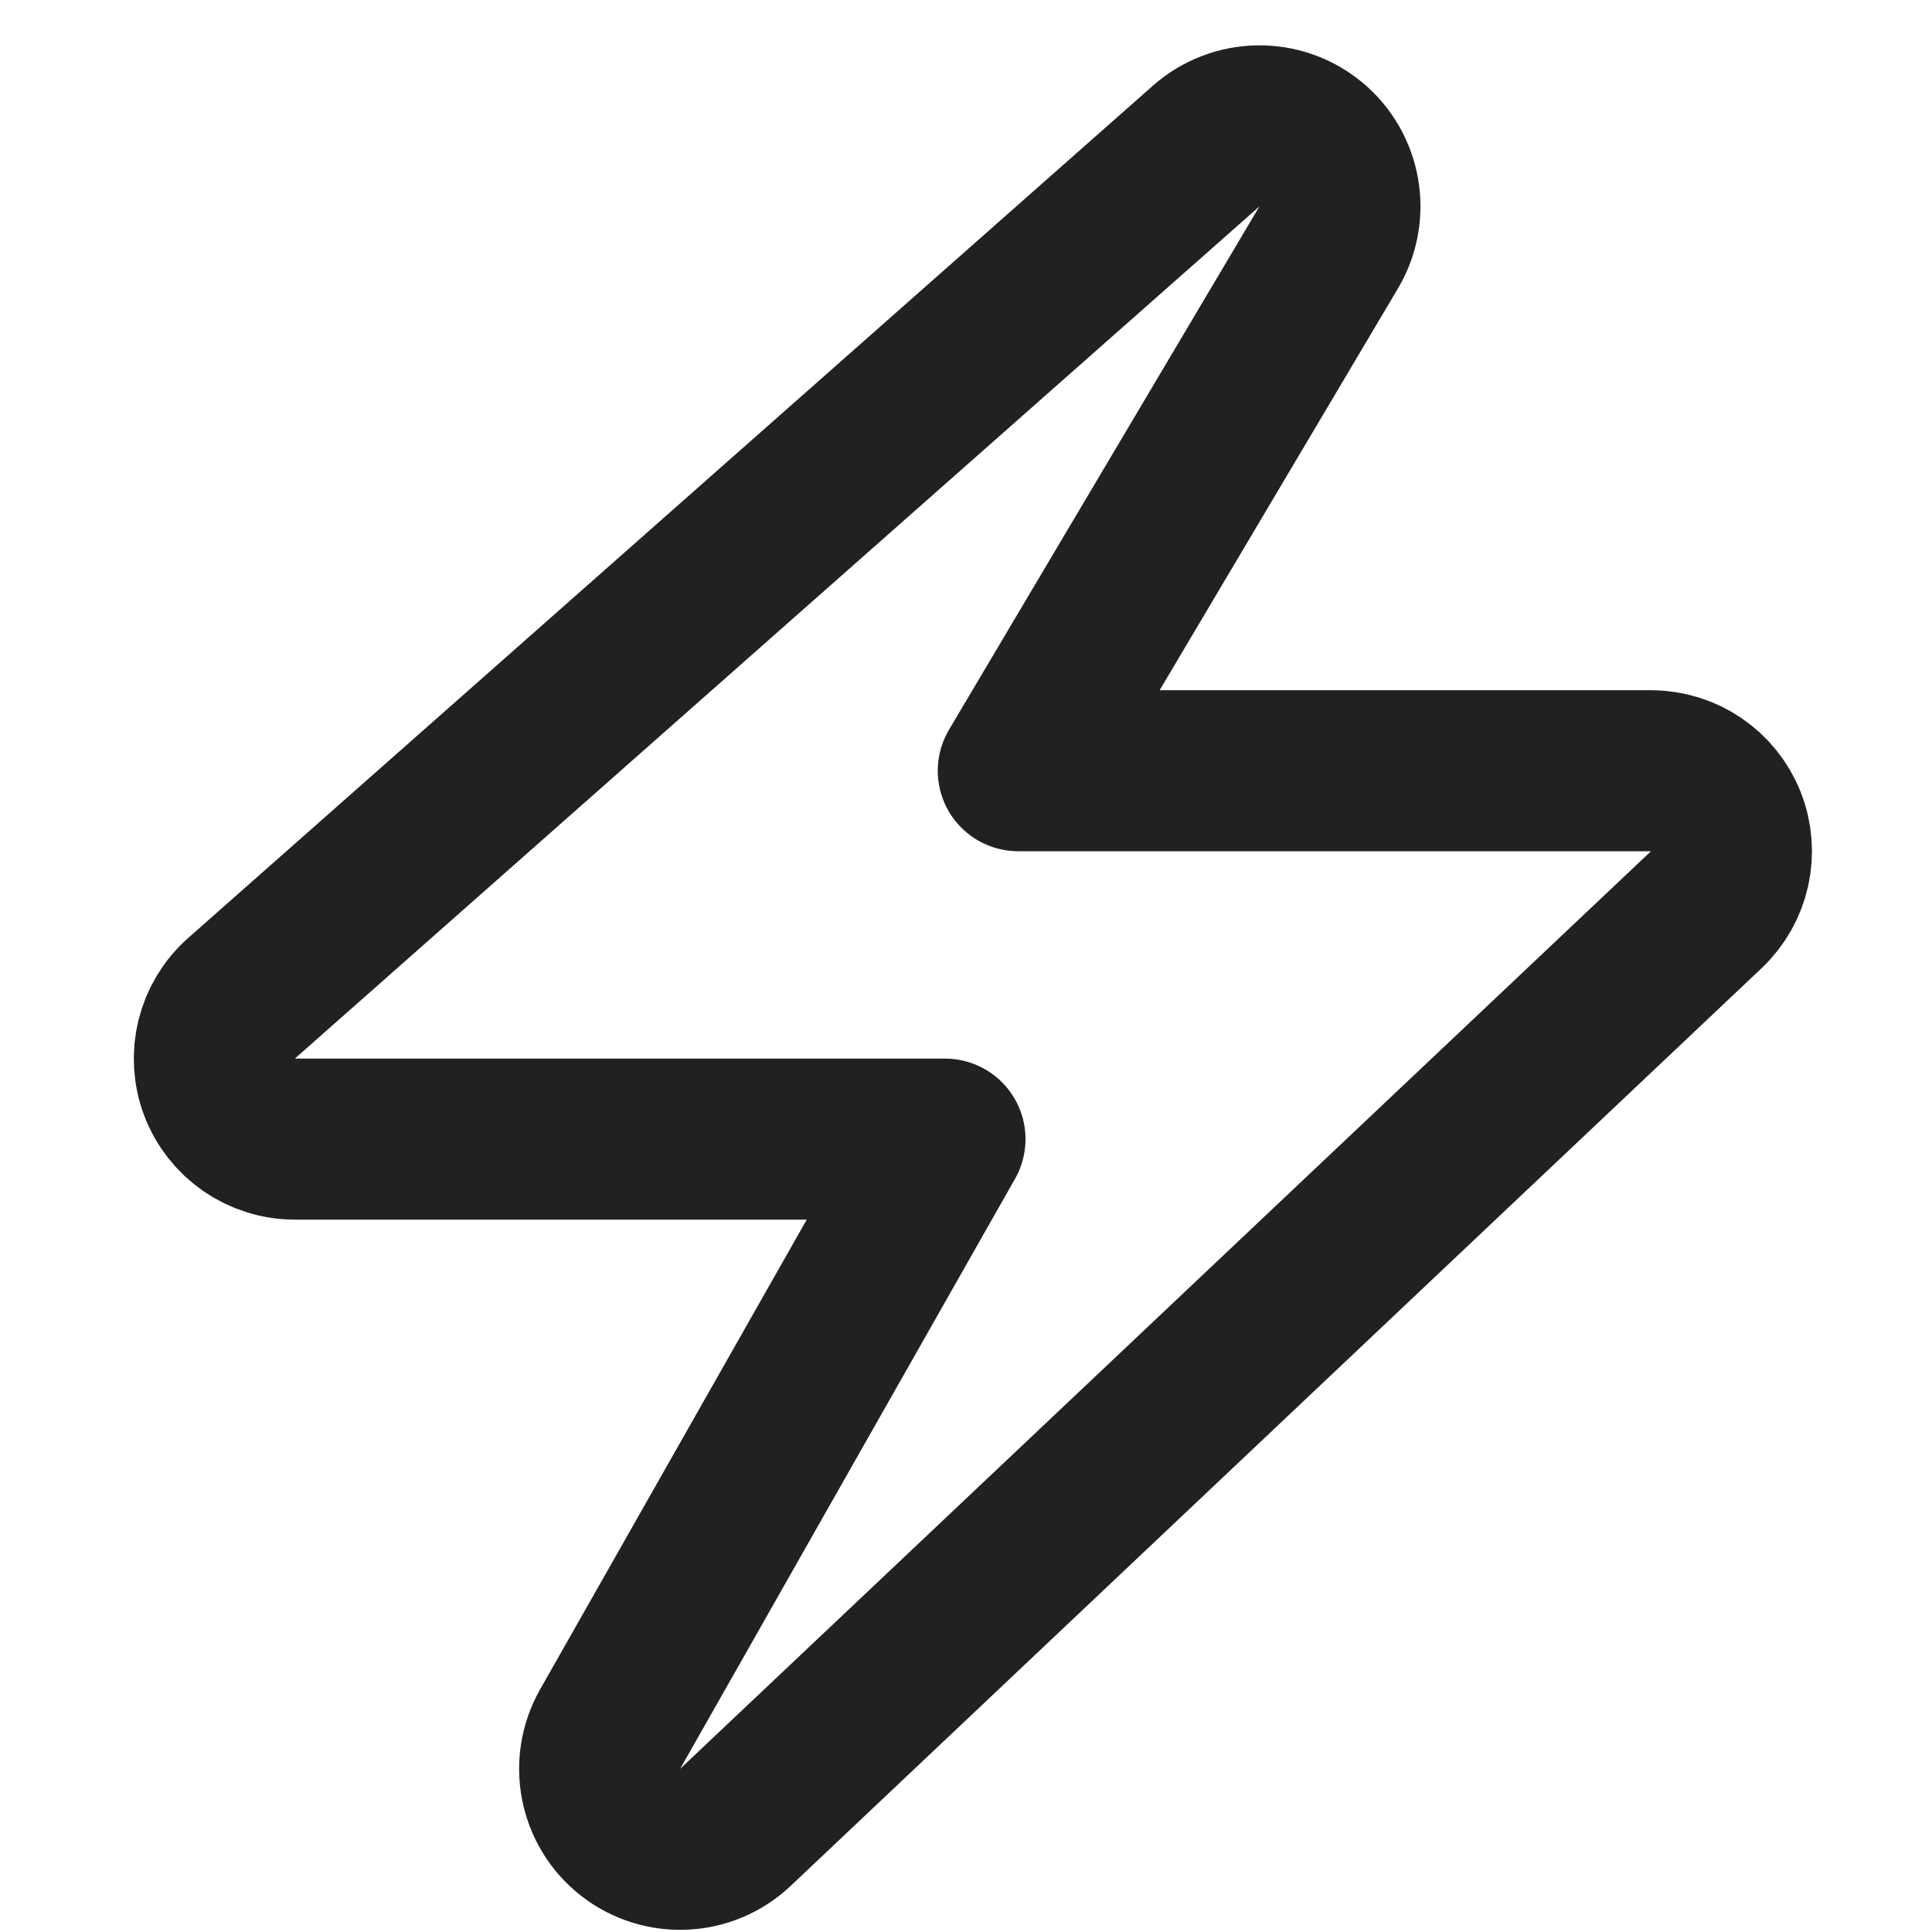
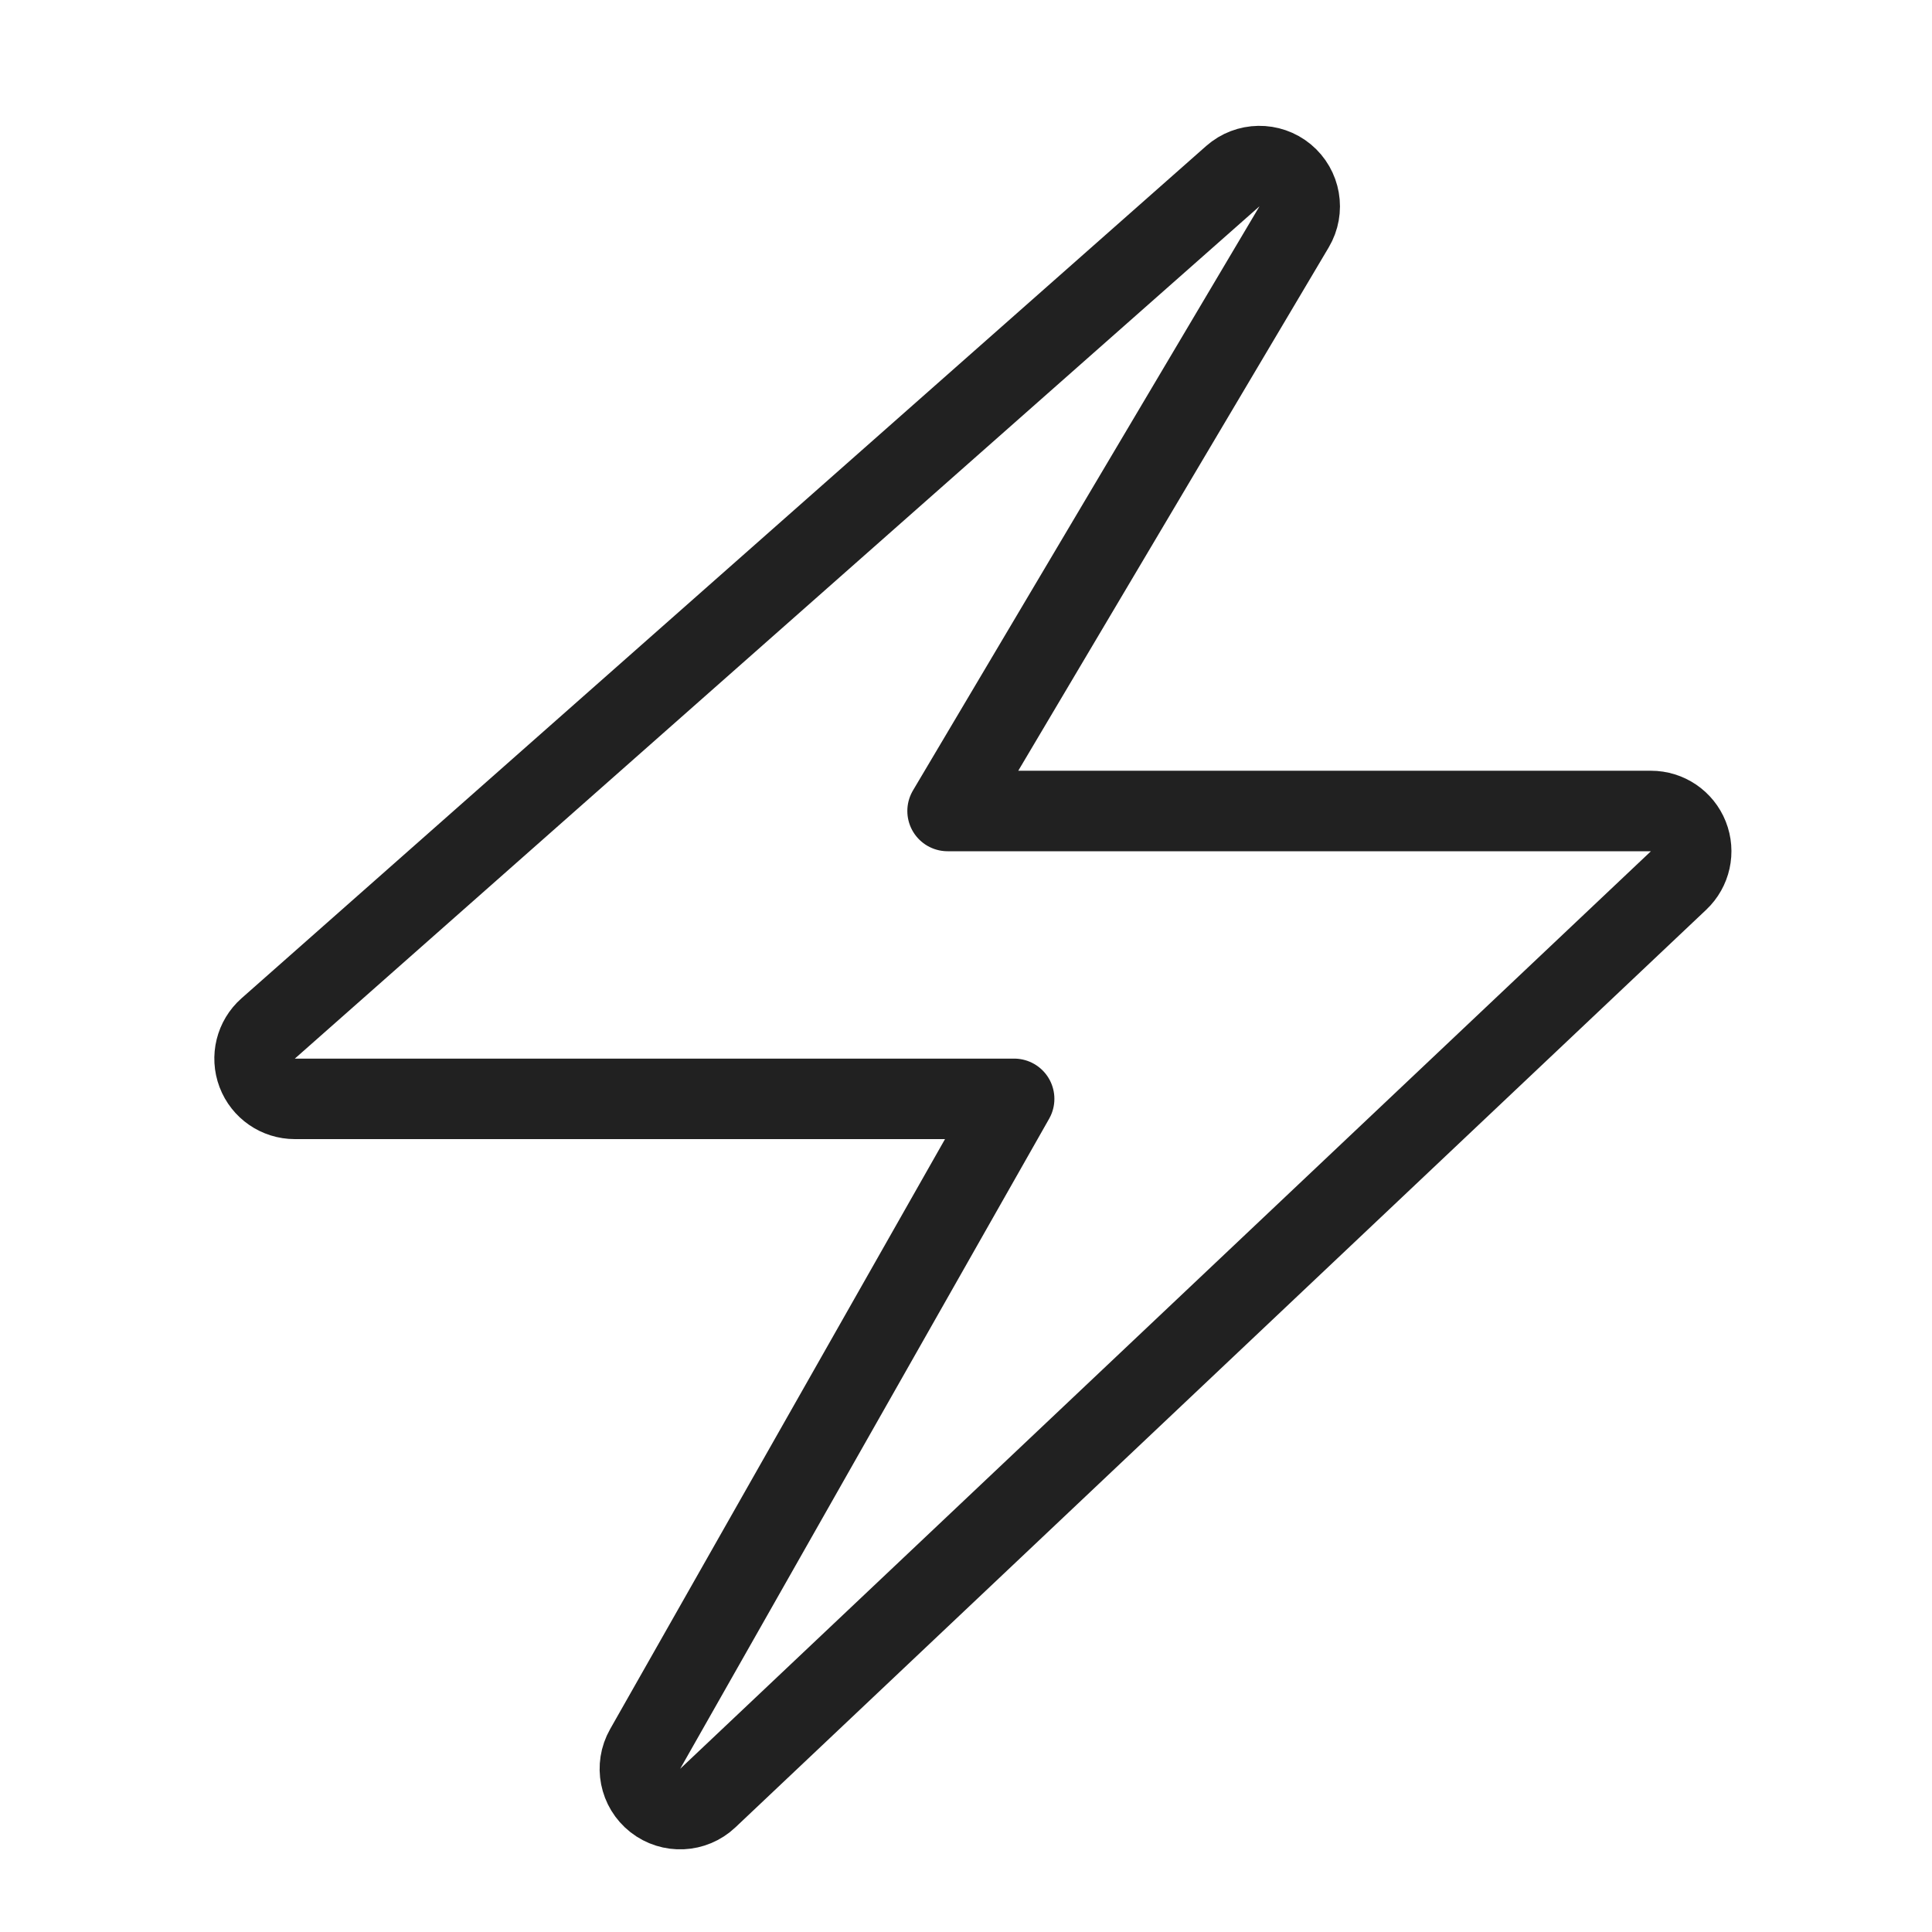
<svg xmlns="http://www.w3.org/2000/svg" width="60" height="60" viewBox="0 0 60 60" fill="none">
-   <path d="M41.264 7.684C41.892 6.625 41.656 5.267 40.708 4.482C39.759 3.697 38.381 3.72 37.459 4.535L7.5 31.003C6.721 31.691 6.45 32.789 6.817 33.761C7.185 34.733 8.116 35.376 9.156 35.376H29.348L18.948 53.699C18.337 54.776 18.605 56.137 19.579 56.901C20.553 57.664 21.94 57.6 22.839 56.75L52.989 28.253C53.733 27.549 53.973 26.463 53.595 25.512C53.216 24.56 52.296 23.936 51.272 23.936H31.623L41.264 7.684Z" stroke="#212121" stroke-width="5" stroke-linejoin="round" />
+   <path d="M40.189 7.046C40.503 6.517 40.385 5.838 39.911 5.445C39.437 5.053 38.747 5.064 38.286 5.471L8.328 31.94C7.939 32.284 7.803 32.833 7.987 33.319C8.171 33.805 8.636 34.126 9.156 34.126H31.495L20.035 54.316C19.729 54.854 19.864 55.535 20.351 55.917C20.838 56.299 21.531 56.267 21.98 55.842L52.13 27.344C52.502 26.992 52.622 26.45 52.433 25.974C52.244 25.498 51.784 25.186 51.272 25.186H29.428L40.189 7.046Z" stroke="#212121" stroke-width="2.5" stroke-linejoin="round" />
</svg>
